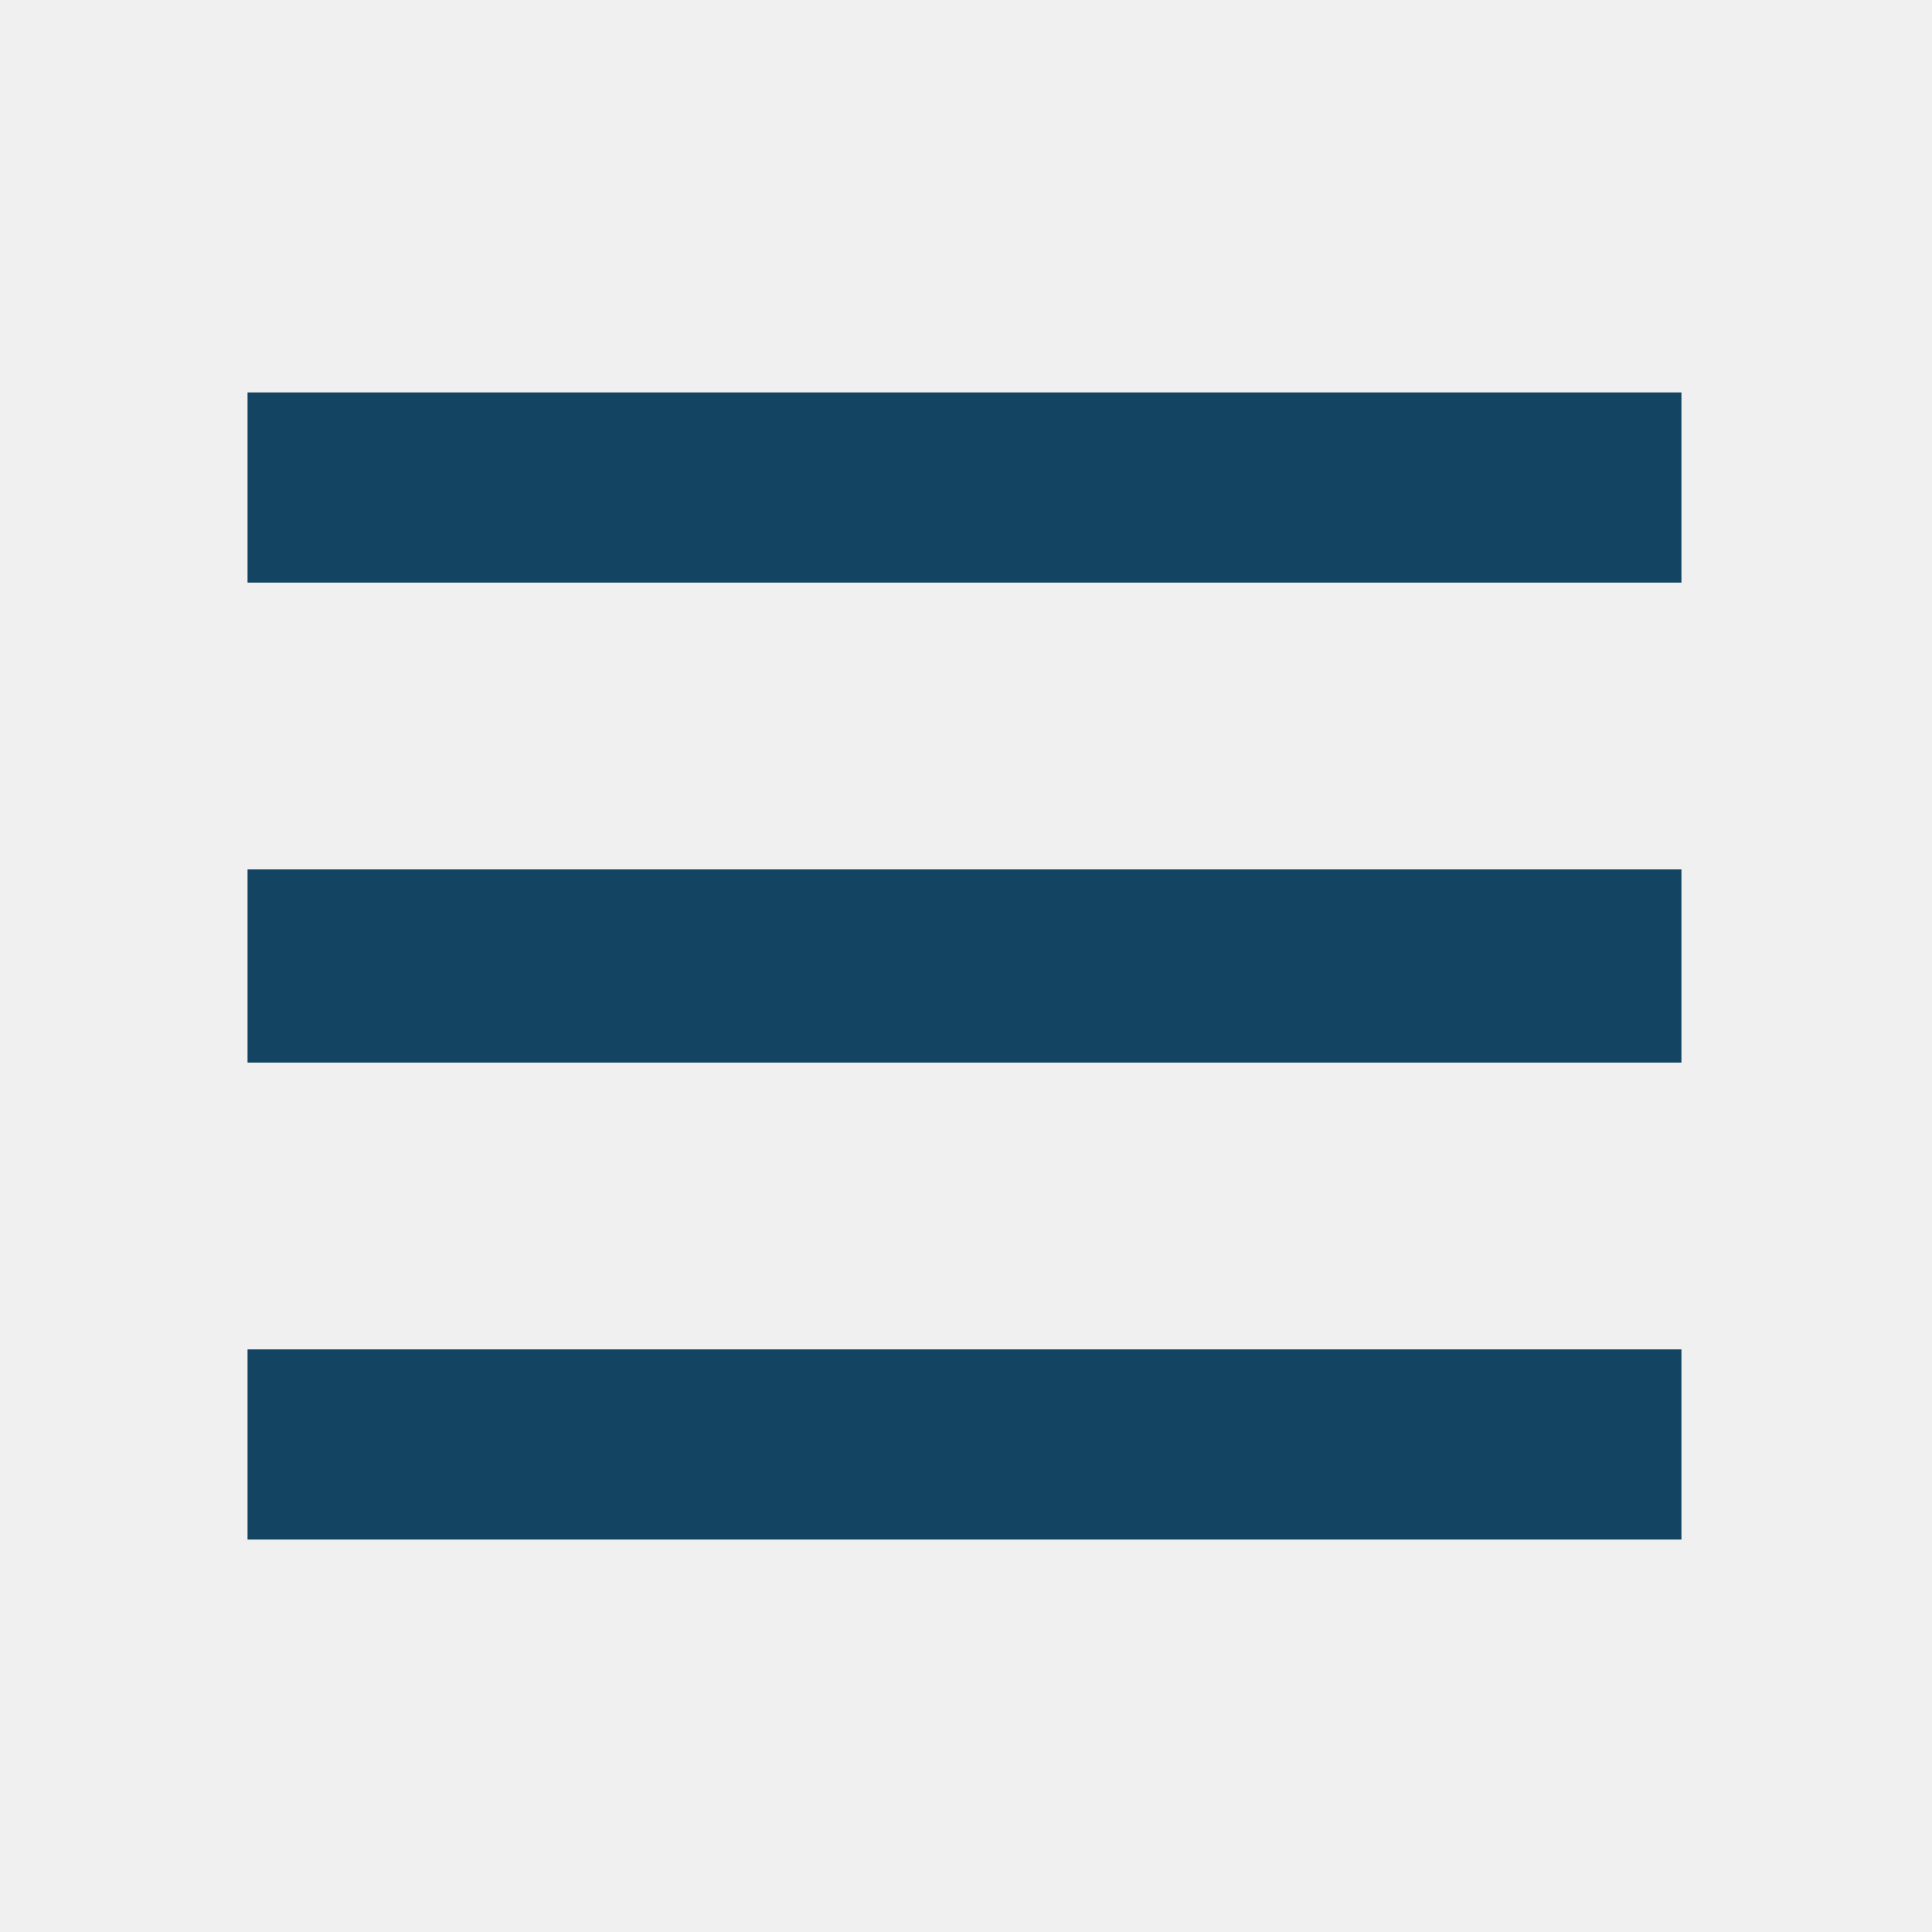
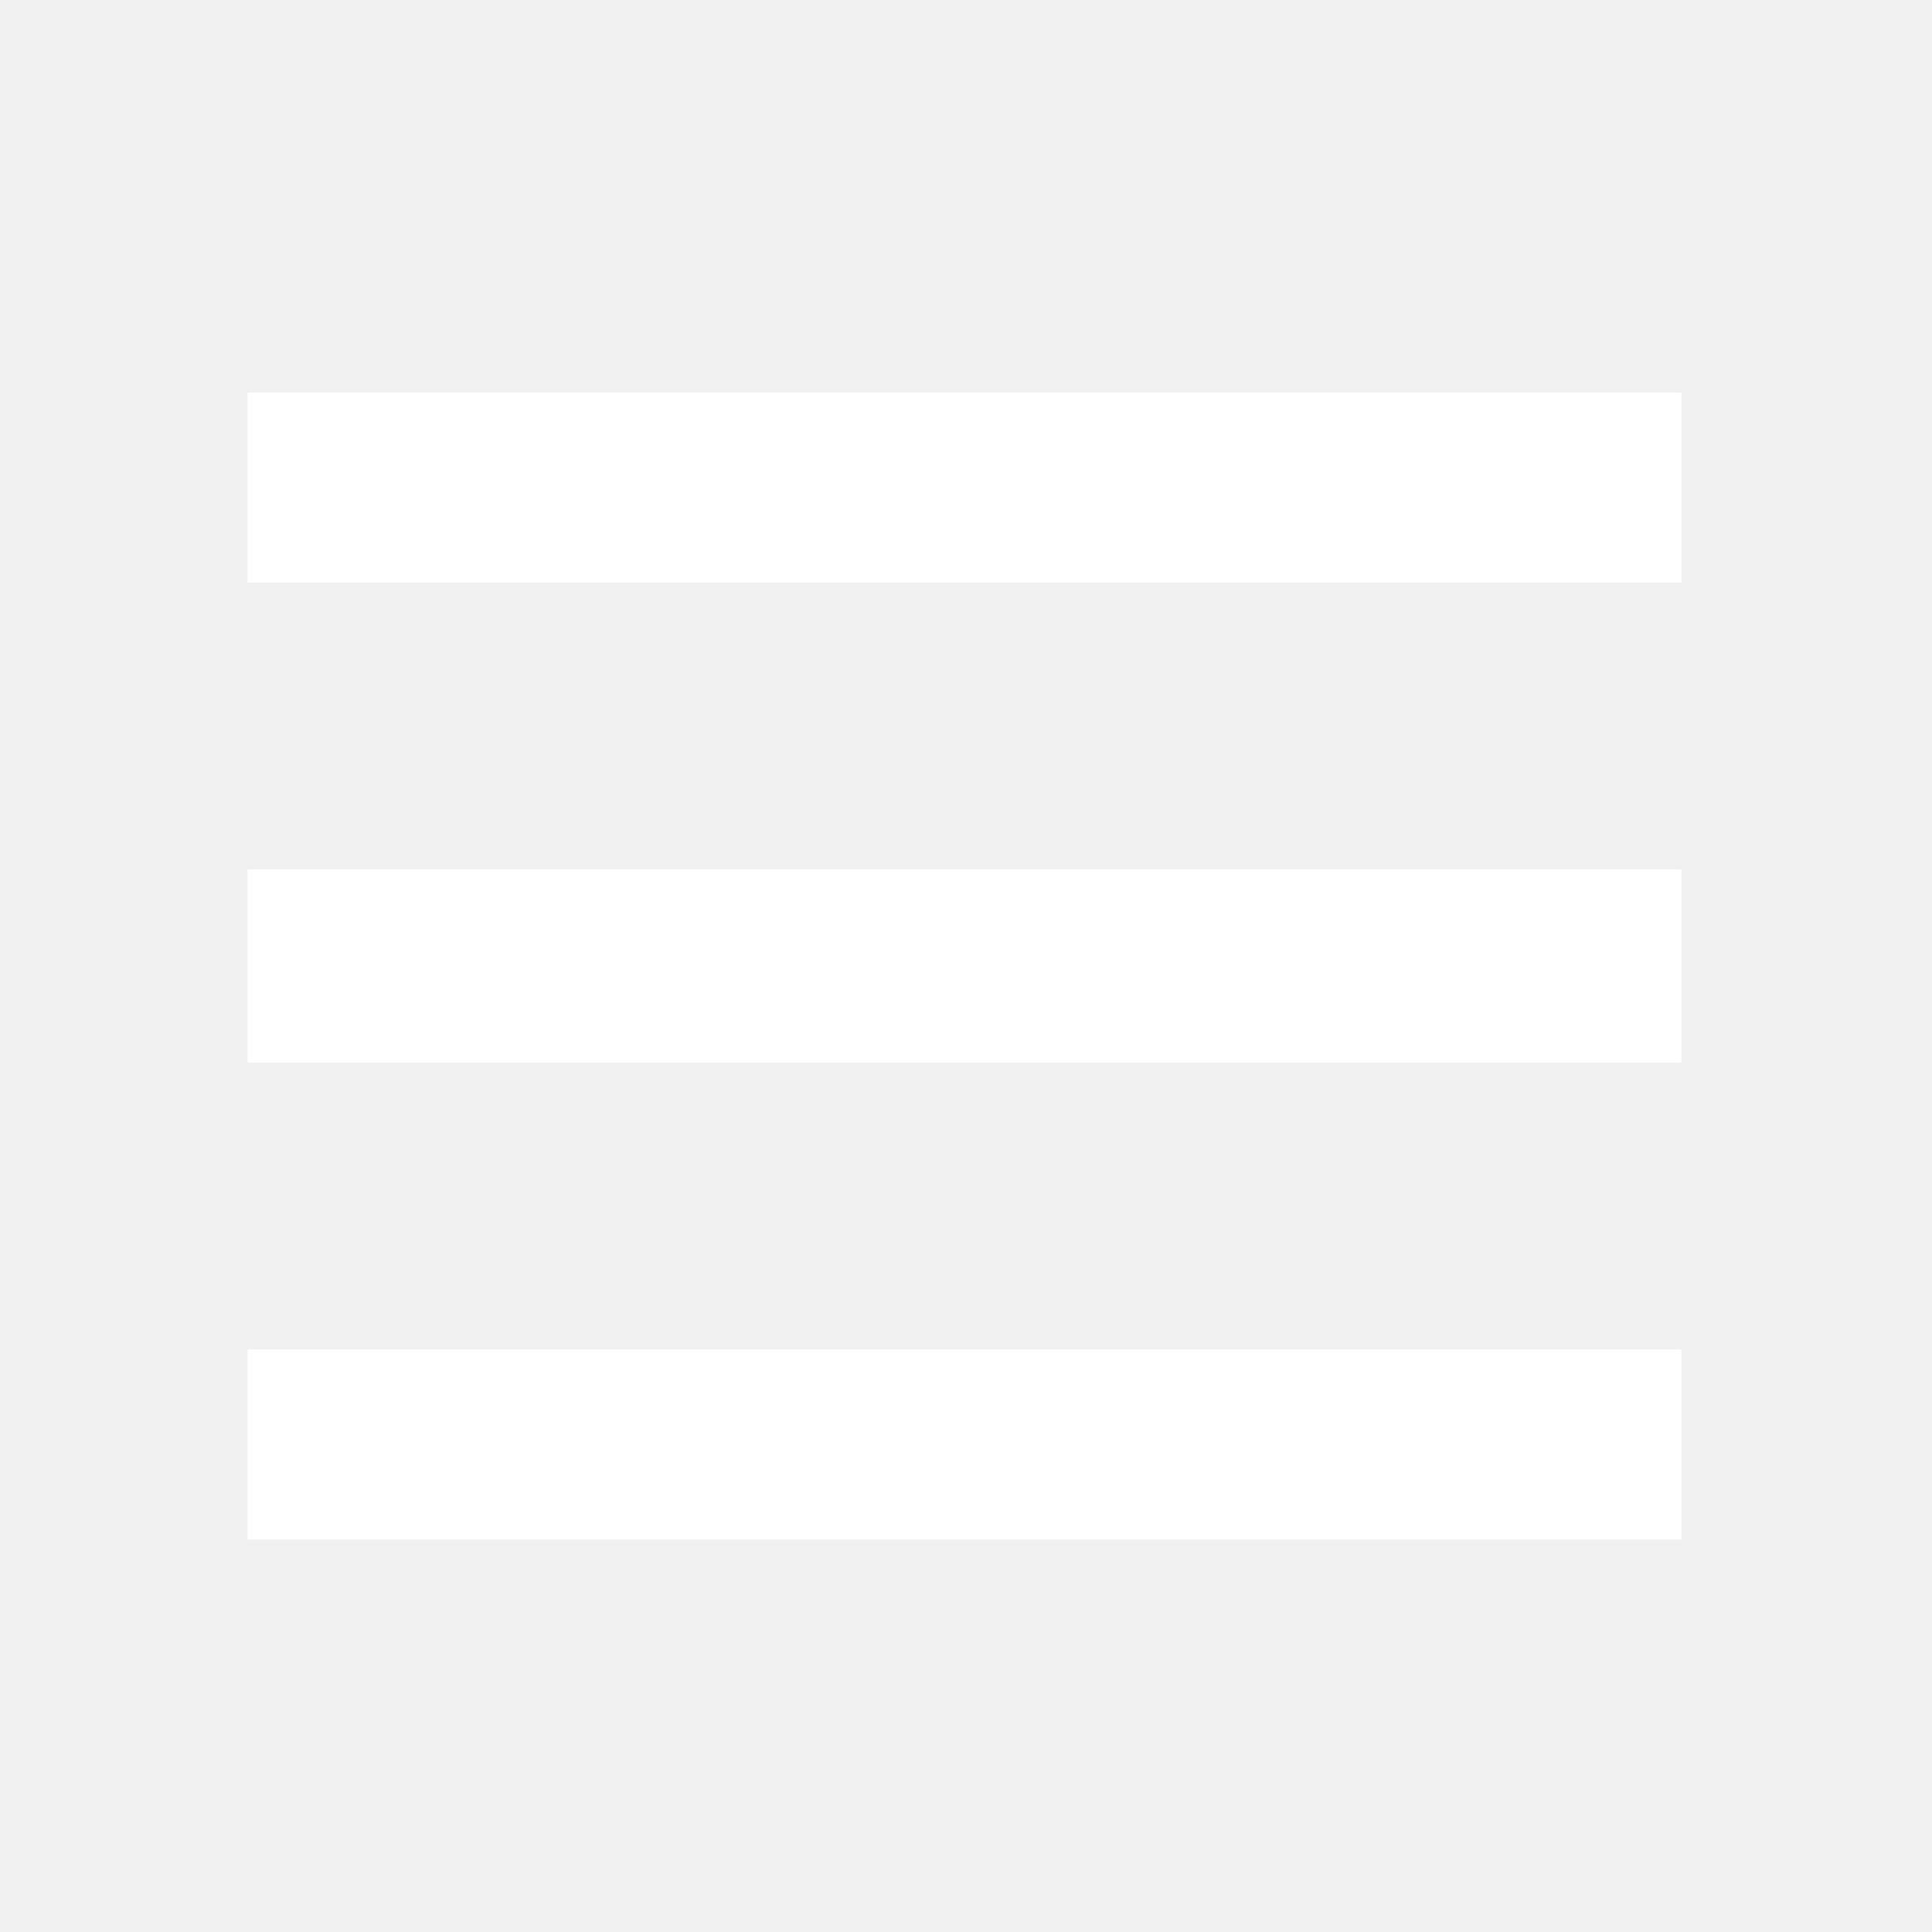
- <svg xmlns="http://www.w3.org/2000/svg" id="Layer_1" style="enable-background:new 0 0 64 64;" version="1.1" viewBox="0 0 64 64" xml:space="preserve">
+ <svg xmlns="http://www.w3.org/2000/svg" version="1.1" id="Layer_1" x="0px" y="0px" viewBox="0 0 64 64" style="enable-background:new 0 0 64 64;" xml:space="preserve">
  <style type="text/css">
- 	.st0{fill:#134563;}
+ 	.st0{fill:#FFFFFF;}
</style>
  <g>
    <g id="Navicon" transform="translate(330, 232)">
-       <polygon class="st0" id="Fill-19" points="-321.8,-219 -274.3,-219 -274.3,-212.7 -321.8,-212.7    " />
-       <polygon class="st0" id="Fill-20" points="-321.8,-203.2 -274.3,-203.2 -274.3,-196.8 -321.8,-196.8    " />
-       <polygon class="st0" id="Fill-21" points="-321.8,-187.3 -274.3,-187.3 -274.3,-181 -321.8,-181    " />
+       <polygon id="Fill-19" class="st0" points="-321.8,-219 -274.3,-219 -274.3,-212.7 -321.8,-212.7   " />
+       <polygon id="Fill-20" class="st0" points="-321.8,-203.2 -274.3,-203.2 -274.3,-196.8 -321.8,-196.8   " />
+       <polygon id="Fill-21" class="st0" points="-321.8,-187.3 -274.3,-187.3 -274.3,-181 -321.8,-181   " />
    </g>
  </g>
</svg>
